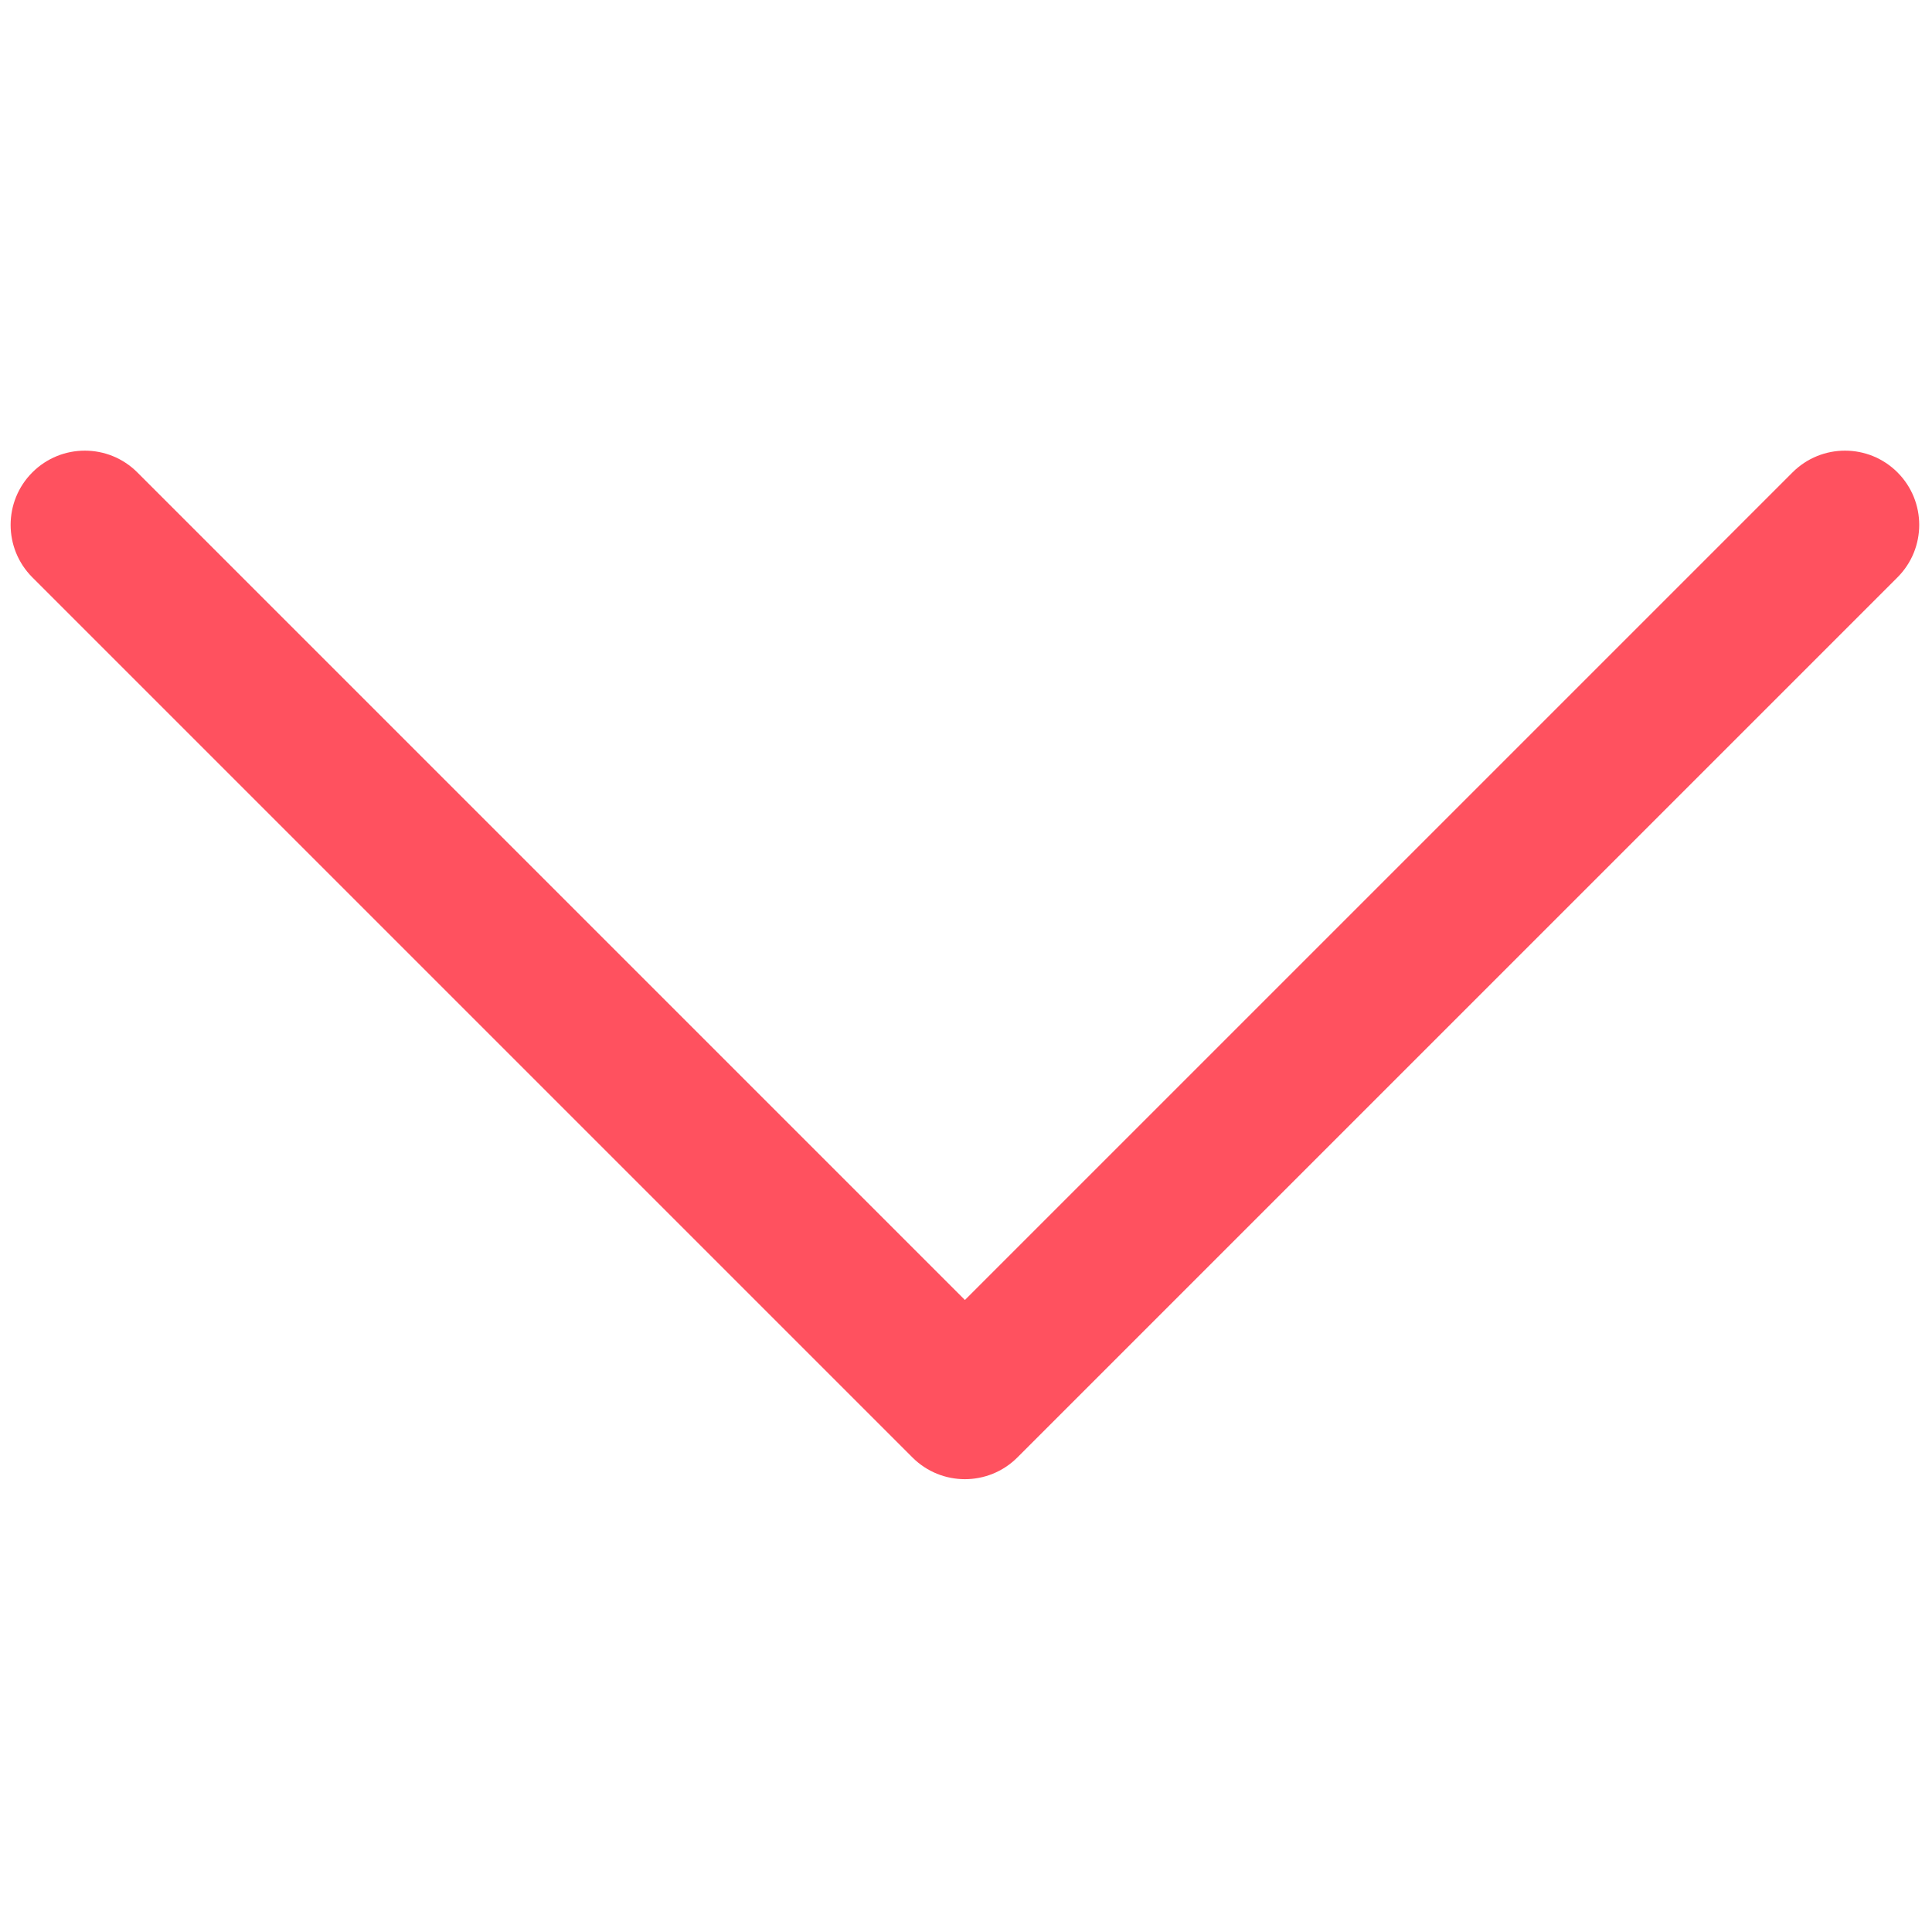
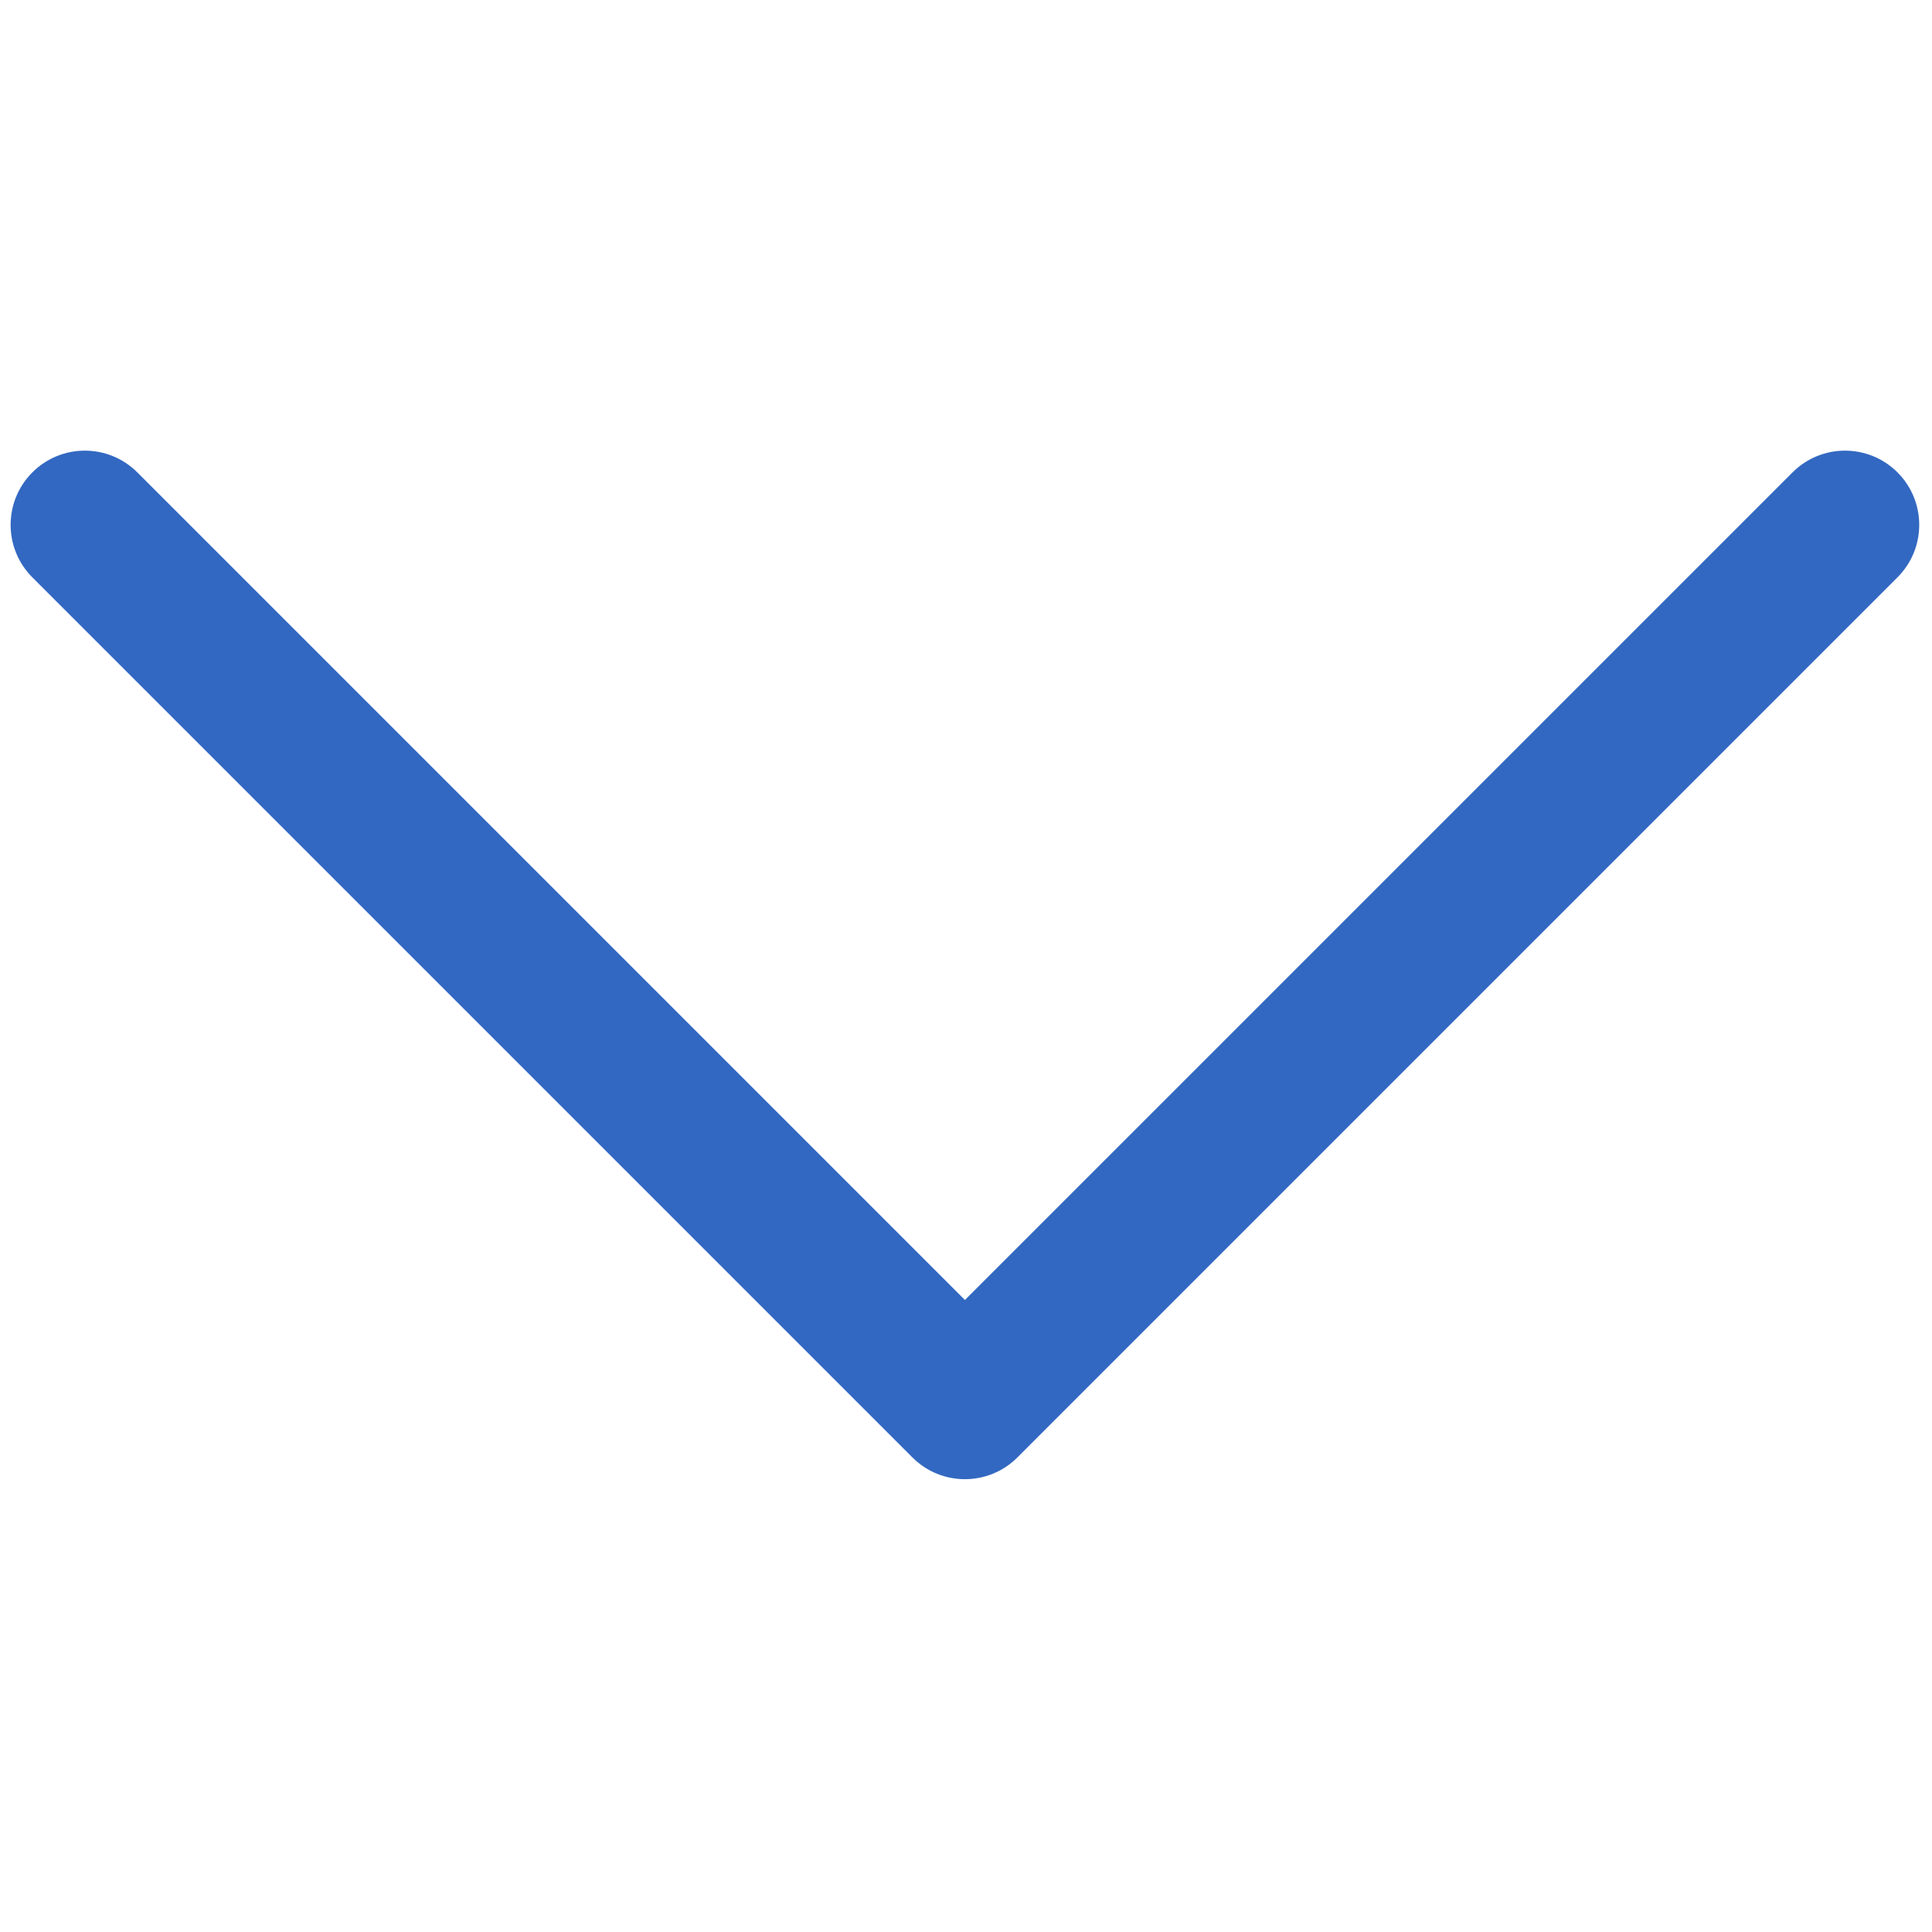
<svg xmlns="http://www.w3.org/2000/svg" version="1.1" width="256" height="256" viewBox="0 0 256 256" xml:space="preserve">
  <defs>
</defs>
  <g style="stroke: none; stroke-width: 0; stroke-dasharray: none; stroke-linecap: butt; stroke-linejoin: miter; stroke-miterlimit: 10; fill: none; fill-rule: nonzero; opacity: 1;" transform="translate(1.406593 1.406593) scale(2.81 2.81)">
-     <path d="M 90 24.25 c 0 -0.896 -0.342 -1.792 -1.025 -2.475 c -1.366 -1.367 -3.583 -1.367 -4.949 0 L 45 60.8 L 5.975 21.775 c -1.367 -1.367 -3.583 -1.367 -4.95 0 c -1.366 1.367 -1.366 3.583 0 4.95 l 41.5 41.5 c 1.366 1.367 3.583 1.367 4.949 0 l 41.5 -41.5 C 89.658 26.042 90 25.146 90 24.25 z" style="stroke: none; stroke-width: 1; stroke-dasharray: none; stroke-linecap: butt; stroke-linejoin: miter; stroke-miterlimit: 10; fill: #ff515f; fill-rule: nonzero; opacity: 1;" transform=" matrix(1 0 0 1 0 0) " stroke-linecap="round" />
+     <path d="M 90 24.25 c 0 -0.896 -0.342 -1.792 -1.025 -2.475 c -1.366 -1.367 -3.583 -1.367 -4.949 0 L 45 60.8 L 5.975 21.775 c -1.367 -1.367 -3.583 -1.367 -4.95 0 c -1.366 1.367 -1.366 3.583 0 4.95 l 41.5 41.5 c 1.366 1.367 3.583 1.367 4.949 0 l 41.5 -41.5 C 89.658 26.042 90 25.146 90 24.25 z" style="stroke: none; stroke-width: 1; stroke-dasharray: none; stroke-linecap: butt; stroke-linejoin: miter; stroke-miterlimit: 10; fill: #3268C1; fill-rule: nonzero; opacity: 1;" transform=" matrix(1 0 0 1 0 0) " stroke-linecap="round" />
  </g>
</svg>
